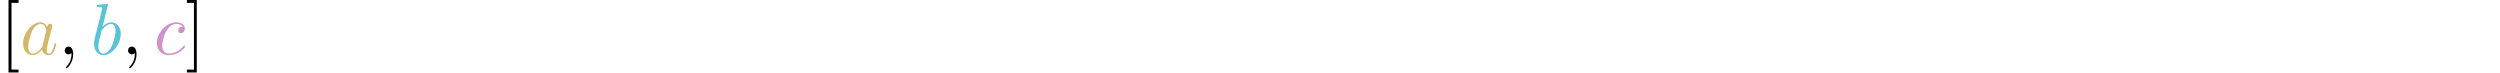
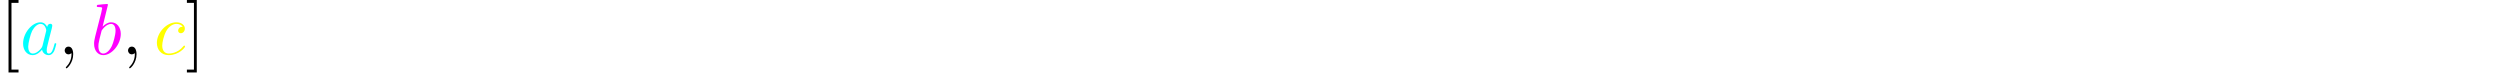
<svg xmlns="http://www.w3.org/2000/svg" xmlns:xlink="http://www.w3.org/1999/xlink" width="343.711" height="9.963" viewBox="0 0 343.711 9.963">
  <defs>
    <g>
      <g id="glyph-0-0">
        <path d="M 2.547 2.5 L 2.547 2.094 L 1.578 2.094 L 1.578 -7.078 L 2.547 -7.078 L 2.547 -7.484 L 1.172 -7.484 L 1.172 2.5 Z M 2.547 2.5 " />
      </g>
      <g id="glyph-0-1">
        <path d="M 1.578 -7.484 L 0.219 -7.484 L 0.219 -7.078 L 1.188 -7.078 L 1.188 2.094 L 0.219 2.094 L 0.219 2.5 L 1.578 2.5 Z M 1.578 -7.484 " />
      </g>
      <g id="glyph-1-0">
        <path d="M 3.719 -3.766 C 3.531 -4.141 3.25 -4.406 2.797 -4.406 C 1.641 -4.406 0.406 -2.938 0.406 -1.484 C 0.406 -0.547 0.953 0.109 1.719 0.109 C 1.922 0.109 2.422 0.062 3.016 -0.641 C 3.094 -0.219 3.453 0.109 3.922 0.109 C 4.281 0.109 4.5 -0.125 4.672 -0.438 C 4.828 -0.797 4.969 -1.406 4.969 -1.422 C 4.969 -1.531 4.875 -1.531 4.844 -1.531 C 4.75 -1.531 4.734 -1.484 4.703 -1.344 C 4.531 -0.703 4.359 -0.109 3.953 -0.109 C 3.672 -0.109 3.656 -0.375 3.656 -0.562 C 3.656 -0.781 3.672 -0.875 3.781 -1.312 C 3.891 -1.719 3.906 -1.828 4 -2.203 L 4.359 -3.594 C 4.422 -3.875 4.422 -3.891 4.422 -3.938 C 4.422 -4.109 4.312 -4.203 4.141 -4.203 C 3.891 -4.203 3.75 -3.984 3.719 -3.766 Z M 3.078 -1.188 C 3.016 -1 3.016 -0.984 2.875 -0.812 C 2.438 -0.266 2.031 -0.109 1.75 -0.109 C 1.25 -0.109 1.109 -0.656 1.109 -1.047 C 1.109 -1.547 1.422 -2.766 1.656 -3.234 C 1.969 -3.812 2.406 -4.188 2.812 -4.188 C 3.453 -4.188 3.594 -3.375 3.594 -3.312 C 3.594 -3.25 3.578 -3.188 3.562 -3.141 Z M 3.078 -1.188 " />
      </g>
      <g id="glyph-1-1">
        <path d="M 2.031 -0.016 C 2.031 -0.672 1.781 -1.062 1.391 -1.062 C 1.062 -1.062 0.859 -0.812 0.859 -0.531 C 0.859 -0.266 1.062 0 1.391 0 C 1.5 0 1.641 -0.047 1.734 -0.125 C 1.766 -0.156 1.781 -0.156 1.781 -0.156 C 1.797 -0.156 1.797 -0.156 1.797 -0.016 C 1.797 0.734 1.453 1.328 1.125 1.656 C 1.016 1.766 1.016 1.781 1.016 1.812 C 1.016 1.891 1.062 1.922 1.109 1.922 C 1.219 1.922 2.031 1.156 2.031 -0.016 Z M 2.031 -0.016 " />
      </g>
      <g id="glyph-1-2">
        <path d="M 2.375 -6.812 C 2.375 -6.812 2.375 -6.922 2.25 -6.922 C 2.031 -6.922 1.297 -6.844 1.031 -6.812 C 0.953 -6.812 0.844 -6.797 0.844 -6.625 C 0.844 -6.5 0.938 -6.5 1.094 -6.5 C 1.562 -6.5 1.578 -6.438 1.578 -6.328 C 1.578 -6.266 1.5 -5.922 1.453 -5.719 L 0.625 -2.469 C 0.516 -1.969 0.469 -1.797 0.469 -1.453 C 0.469 -0.516 1 0.109 1.734 0.109 C 2.906 0.109 4.141 -1.375 4.141 -2.812 C 4.141 -3.719 3.609 -4.406 2.812 -4.406 C 2.359 -4.406 1.938 -4.109 1.641 -3.812 Z M 1.453 -3.047 C 1.5 -3.266 1.5 -3.281 1.594 -3.391 C 2.078 -4.031 2.531 -4.188 2.797 -4.188 C 3.156 -4.188 3.422 -3.891 3.422 -3.25 C 3.422 -2.656 3.094 -1.516 2.906 -1.141 C 2.578 -0.469 2.125 -0.109 1.734 -0.109 C 1.391 -0.109 1.062 -0.375 1.062 -1.109 C 1.062 -1.312 1.062 -1.5 1.219 -2.125 Z M 1.453 -3.047 " />
      </g>
      <g id="glyph-1-3">
        <path d="M 3.953 -3.781 C 3.781 -3.781 3.656 -3.781 3.516 -3.656 C 3.344 -3.5 3.328 -3.328 3.328 -3.266 C 3.328 -3.016 3.516 -2.906 3.703 -2.906 C 3.984 -2.906 4.25 -3.156 4.25 -3.547 C 4.25 -4.031 3.781 -4.406 3.078 -4.406 C 1.734 -4.406 0.406 -2.984 0.406 -1.578 C 0.406 -0.672 0.984 0.109 2.031 0.109 C 3.453 0.109 4.281 -0.953 4.281 -1.062 C 4.281 -1.125 4.234 -1.203 4.172 -1.203 C 4.109 -1.203 4.094 -1.172 4.031 -1.094 C 3.25 -0.109 2.156 -0.109 2.047 -0.109 C 1.422 -0.109 1.141 -0.594 1.141 -1.203 C 1.141 -1.609 1.344 -2.578 1.688 -3.188 C 2 -3.766 2.547 -4.188 3.094 -4.188 C 3.422 -4.188 3.812 -4.062 3.953 -3.781 Z M 3.953 -3.781 " />
      </g>
    </g>
    <clipPath id="clip-0">
      <path clip-rule="nonzero" d="M 1 0 L 3 0 L 3 9.965 L 1 9.965 Z M 1 0 " />
    </clipPath>
    <clipPath id="clip-1">
      <path clip-rule="nonzero" d="M 8 6 L 11 6 L 11 9.965 L 8 9.965 Z M 8 6 " />
    </clipPath>
    <clipPath id="clip-2">
      <path clip-rule="nonzero" d="M 17 6 L 19 6 L 19 9.965 L 17 9.965 Z M 17 6 " />
    </clipPath>
    <clipPath id="clip-3">
      <path clip-rule="nonzero" d="M 25 0 L 28 0 L 28 9.965 L 25 9.965 Z M 25 0 " />
    </clipPath>
  </defs>
  <g clip-path="url(#clip-0)">
    <g fill="rgb(0%, 0%, 0%)" fill-opacity="1">
      <use xlink:href="#glyph-0-0" x="0" y="7.472" />
    </g>
  </g>
-   <g fill="rgb(83.138%, 71.764%, 41.962%)" fill-opacity="1">
+   <g fill="rgb(0%, 100%, 100%)" fill-opacity="1">
    <use xlink:href="#glyph-1-0" x="2.767" y="7.472" />
  </g>
  <g clip-path="url(#clip-1)">
    <g fill="rgb(0%, 0%, 0%)" fill-opacity="1">
      <use xlink:href="#glyph-1-1" x="8.033" y="7.472" />
    </g>
  </g>
-   <g fill="rgb(34.511%, 76.862%, 83.53%)" fill-opacity="1">
+   <g fill="rgb(100%, 0%, 100%)" fill-opacity="1">
    <use xlink:href="#glyph-1-2" x="12.465" y="7.472" />
  </g>
  <g clip-path="url(#clip-2)">
    <g fill="rgb(0%, 0%, 0%)" fill-opacity="1">
      <use xlink:href="#glyph-1-1" x="16.741" y="7.472" />
    </g>
  </g>
-   <g fill="rgb(80.785%, 57.648%, 79.214%)" fill-opacity="1">
+   <g fill="rgb(100%, 100%, 0%)" fill-opacity="1">
    <use xlink:href="#glyph-1-3" x="21.162" y="7.472" />
  </g>
  <g clip-path="url(#clip-3)">
    <g fill="rgb(0%, 0%, 0%)" fill-opacity="1">
      <use xlink:href="#glyph-0-1" x="25.476" y="7.472" />
    </g>
  </g>
</svg>
